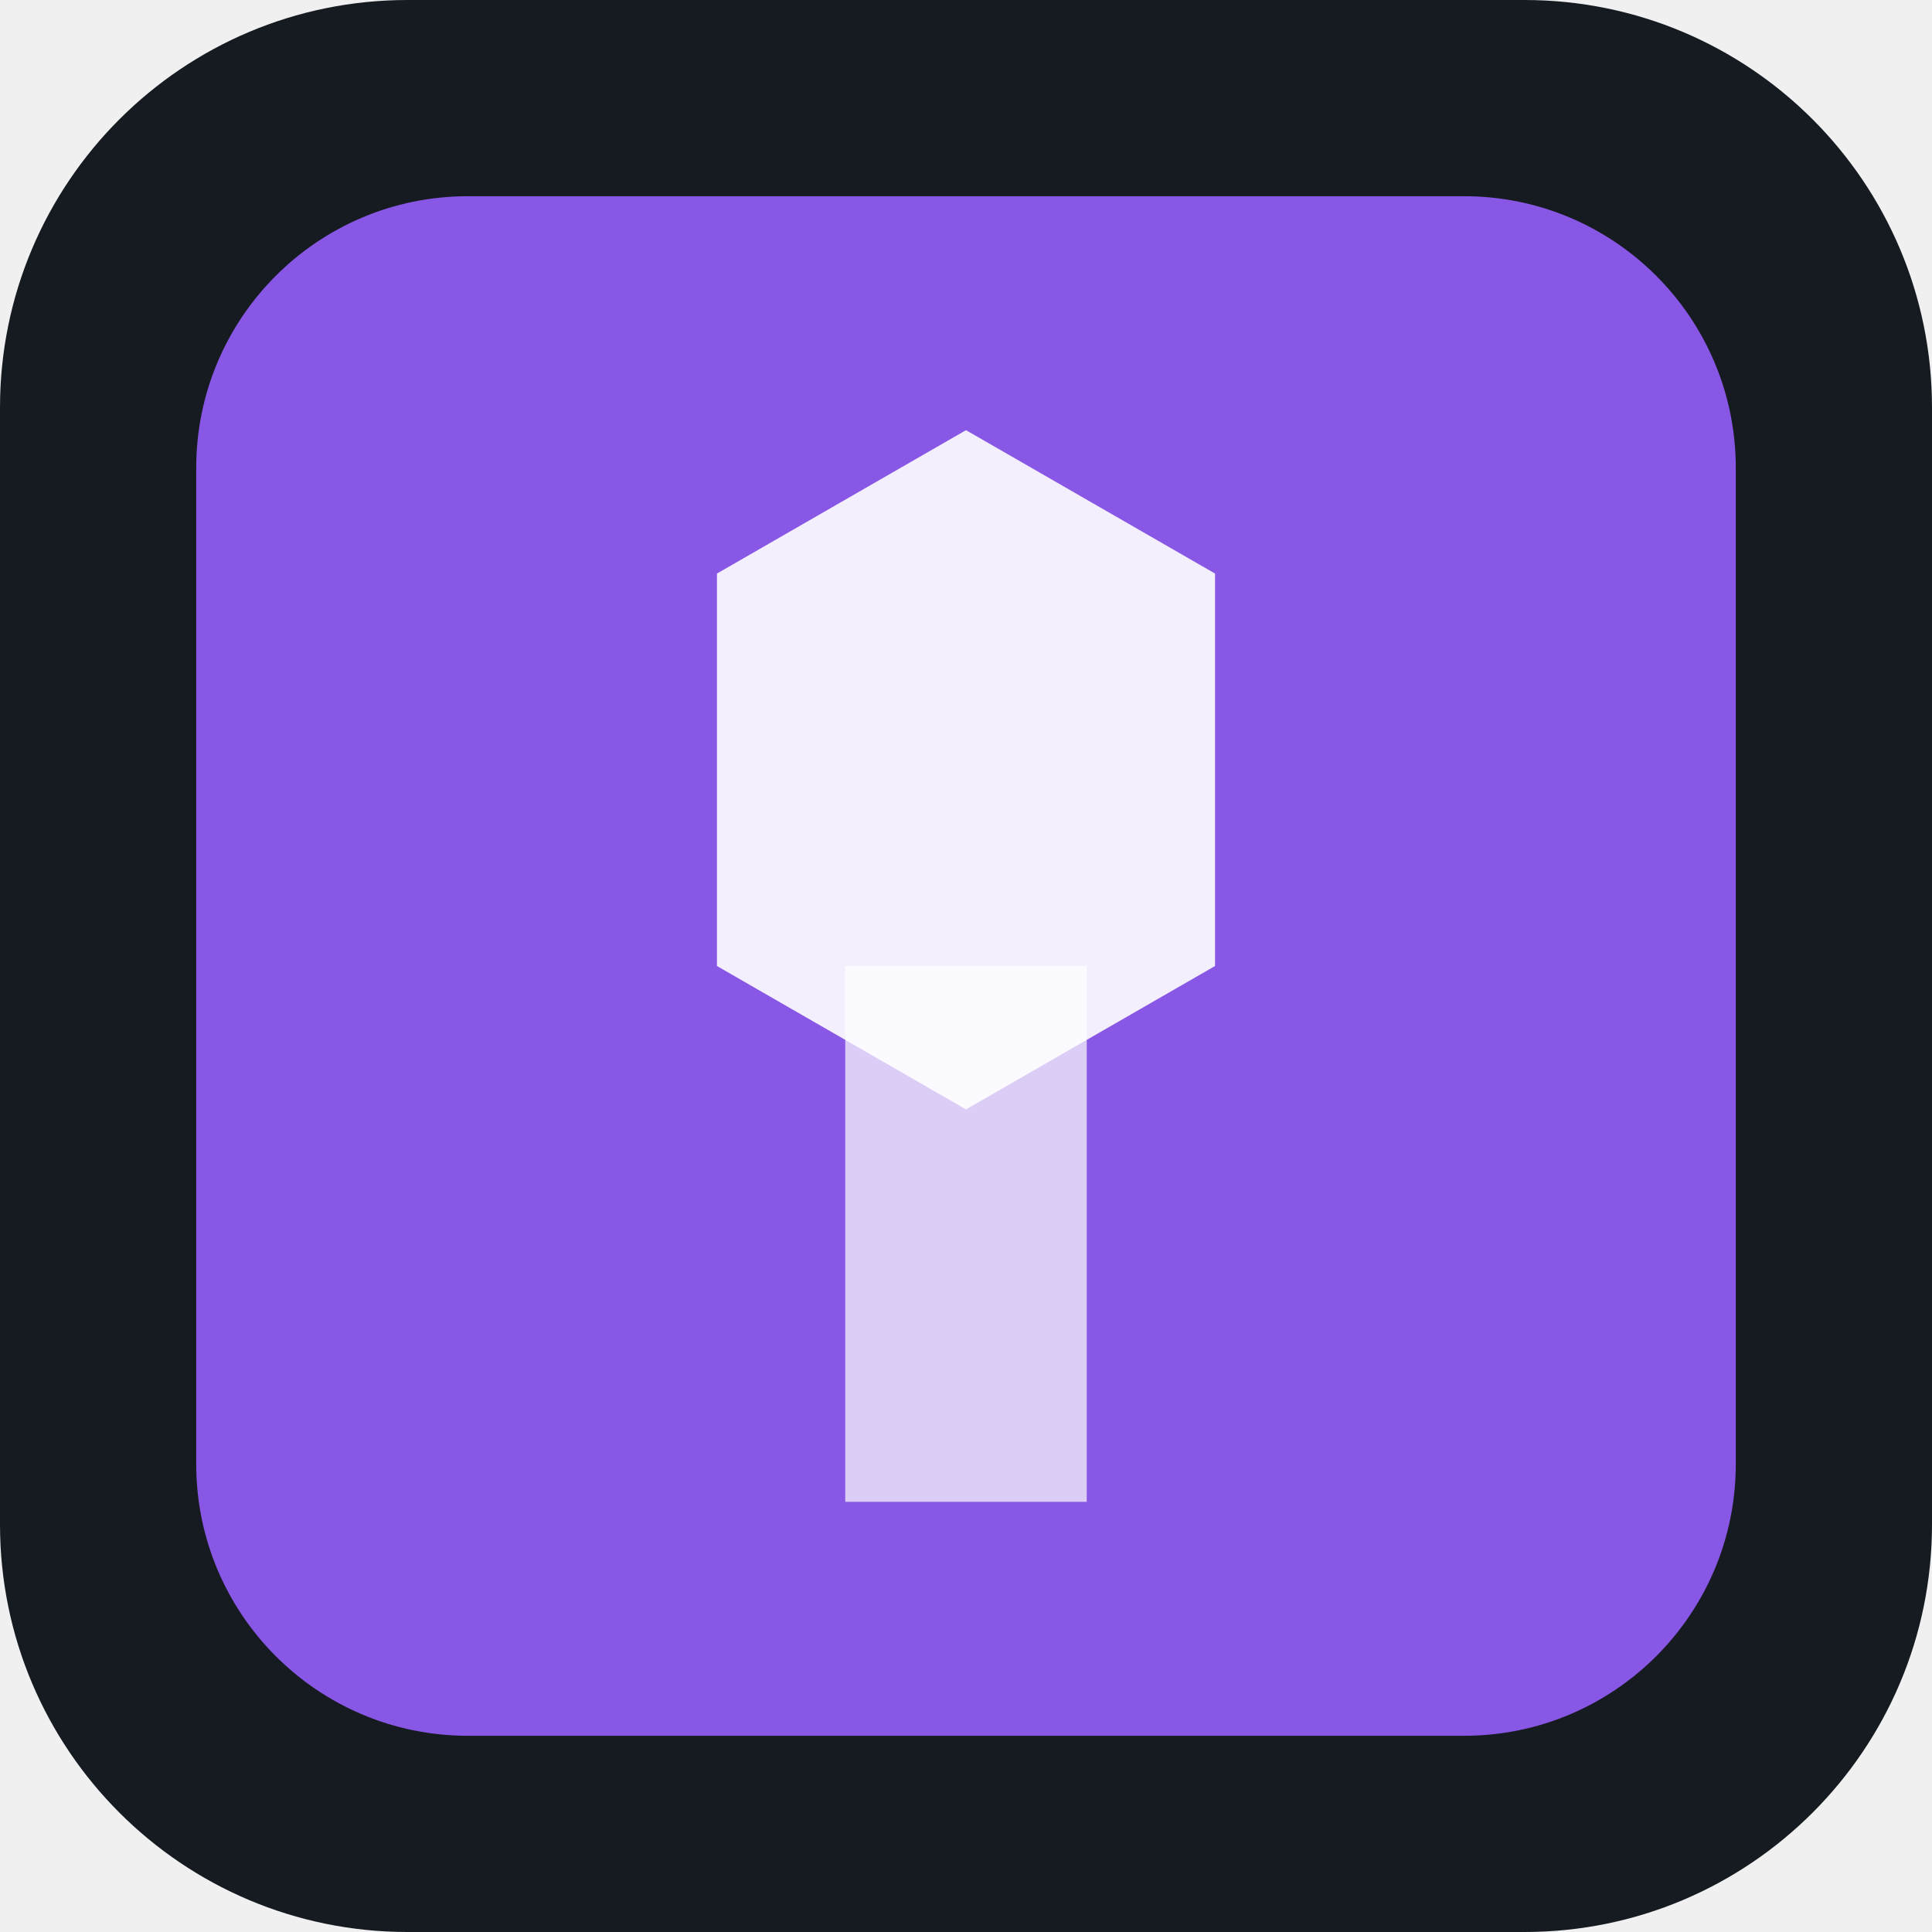
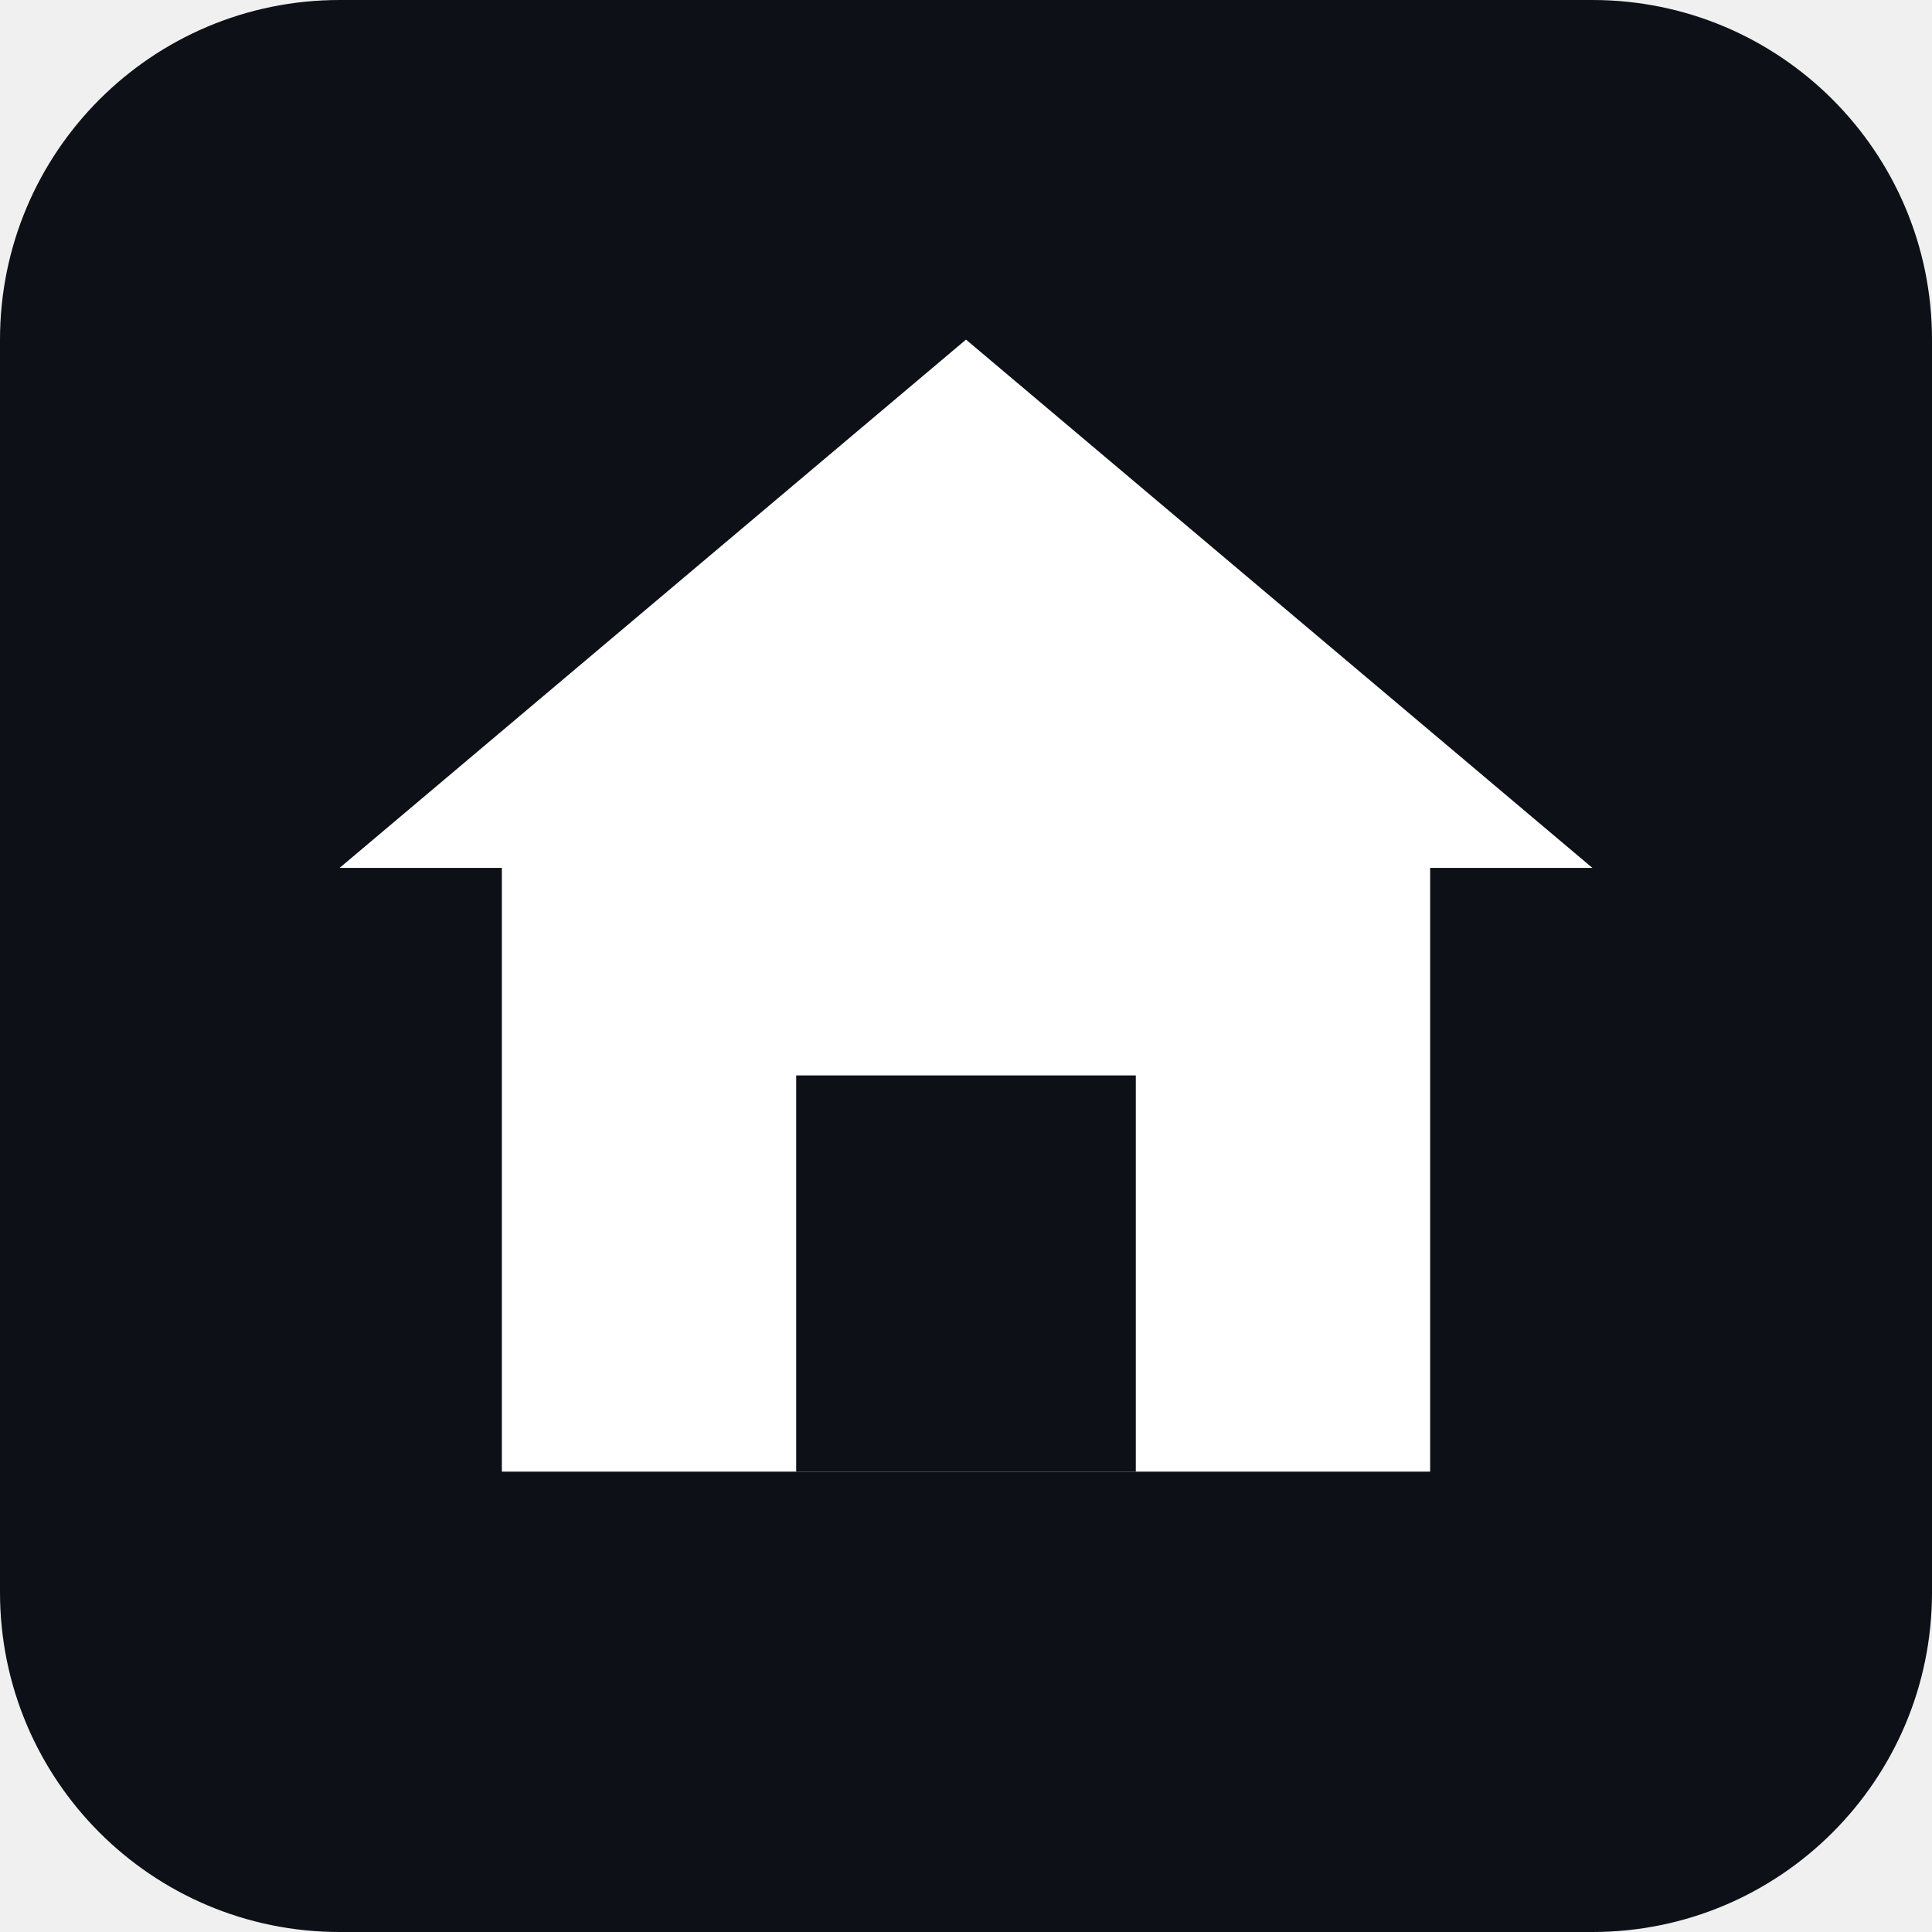
<svg xmlns="http://www.w3.org/2000/svg" viewBox="0 0 512 512" width="512" height="512">
-   <rect width="512" height="512" rx="108" fill="#161B22" />
-   <rect x="52" y="52" width="408" height="408" rx="72" fill="#8957E5" />
-   <path d="M256 114 L322 152 L322 256 L256 294 L190 256 L190 152 Z" fill="white" fill-opacity="0.9" />
-   <path d="M224 256 L288 256 L288 398 L224 398 Z" fill="white" fill-opacity="0.7" />
+   <rect width="512" height="512" rx="90" fill="#0D1117" />
+   <polygon points="256,90 422,230 90,230" fill="white" />
+   <rect x="133" y="225" width="246" height="165" fill="white" />
+   <rect x="211" y="285" width="90" height="105" fill="#0D1117" />
</svg>
